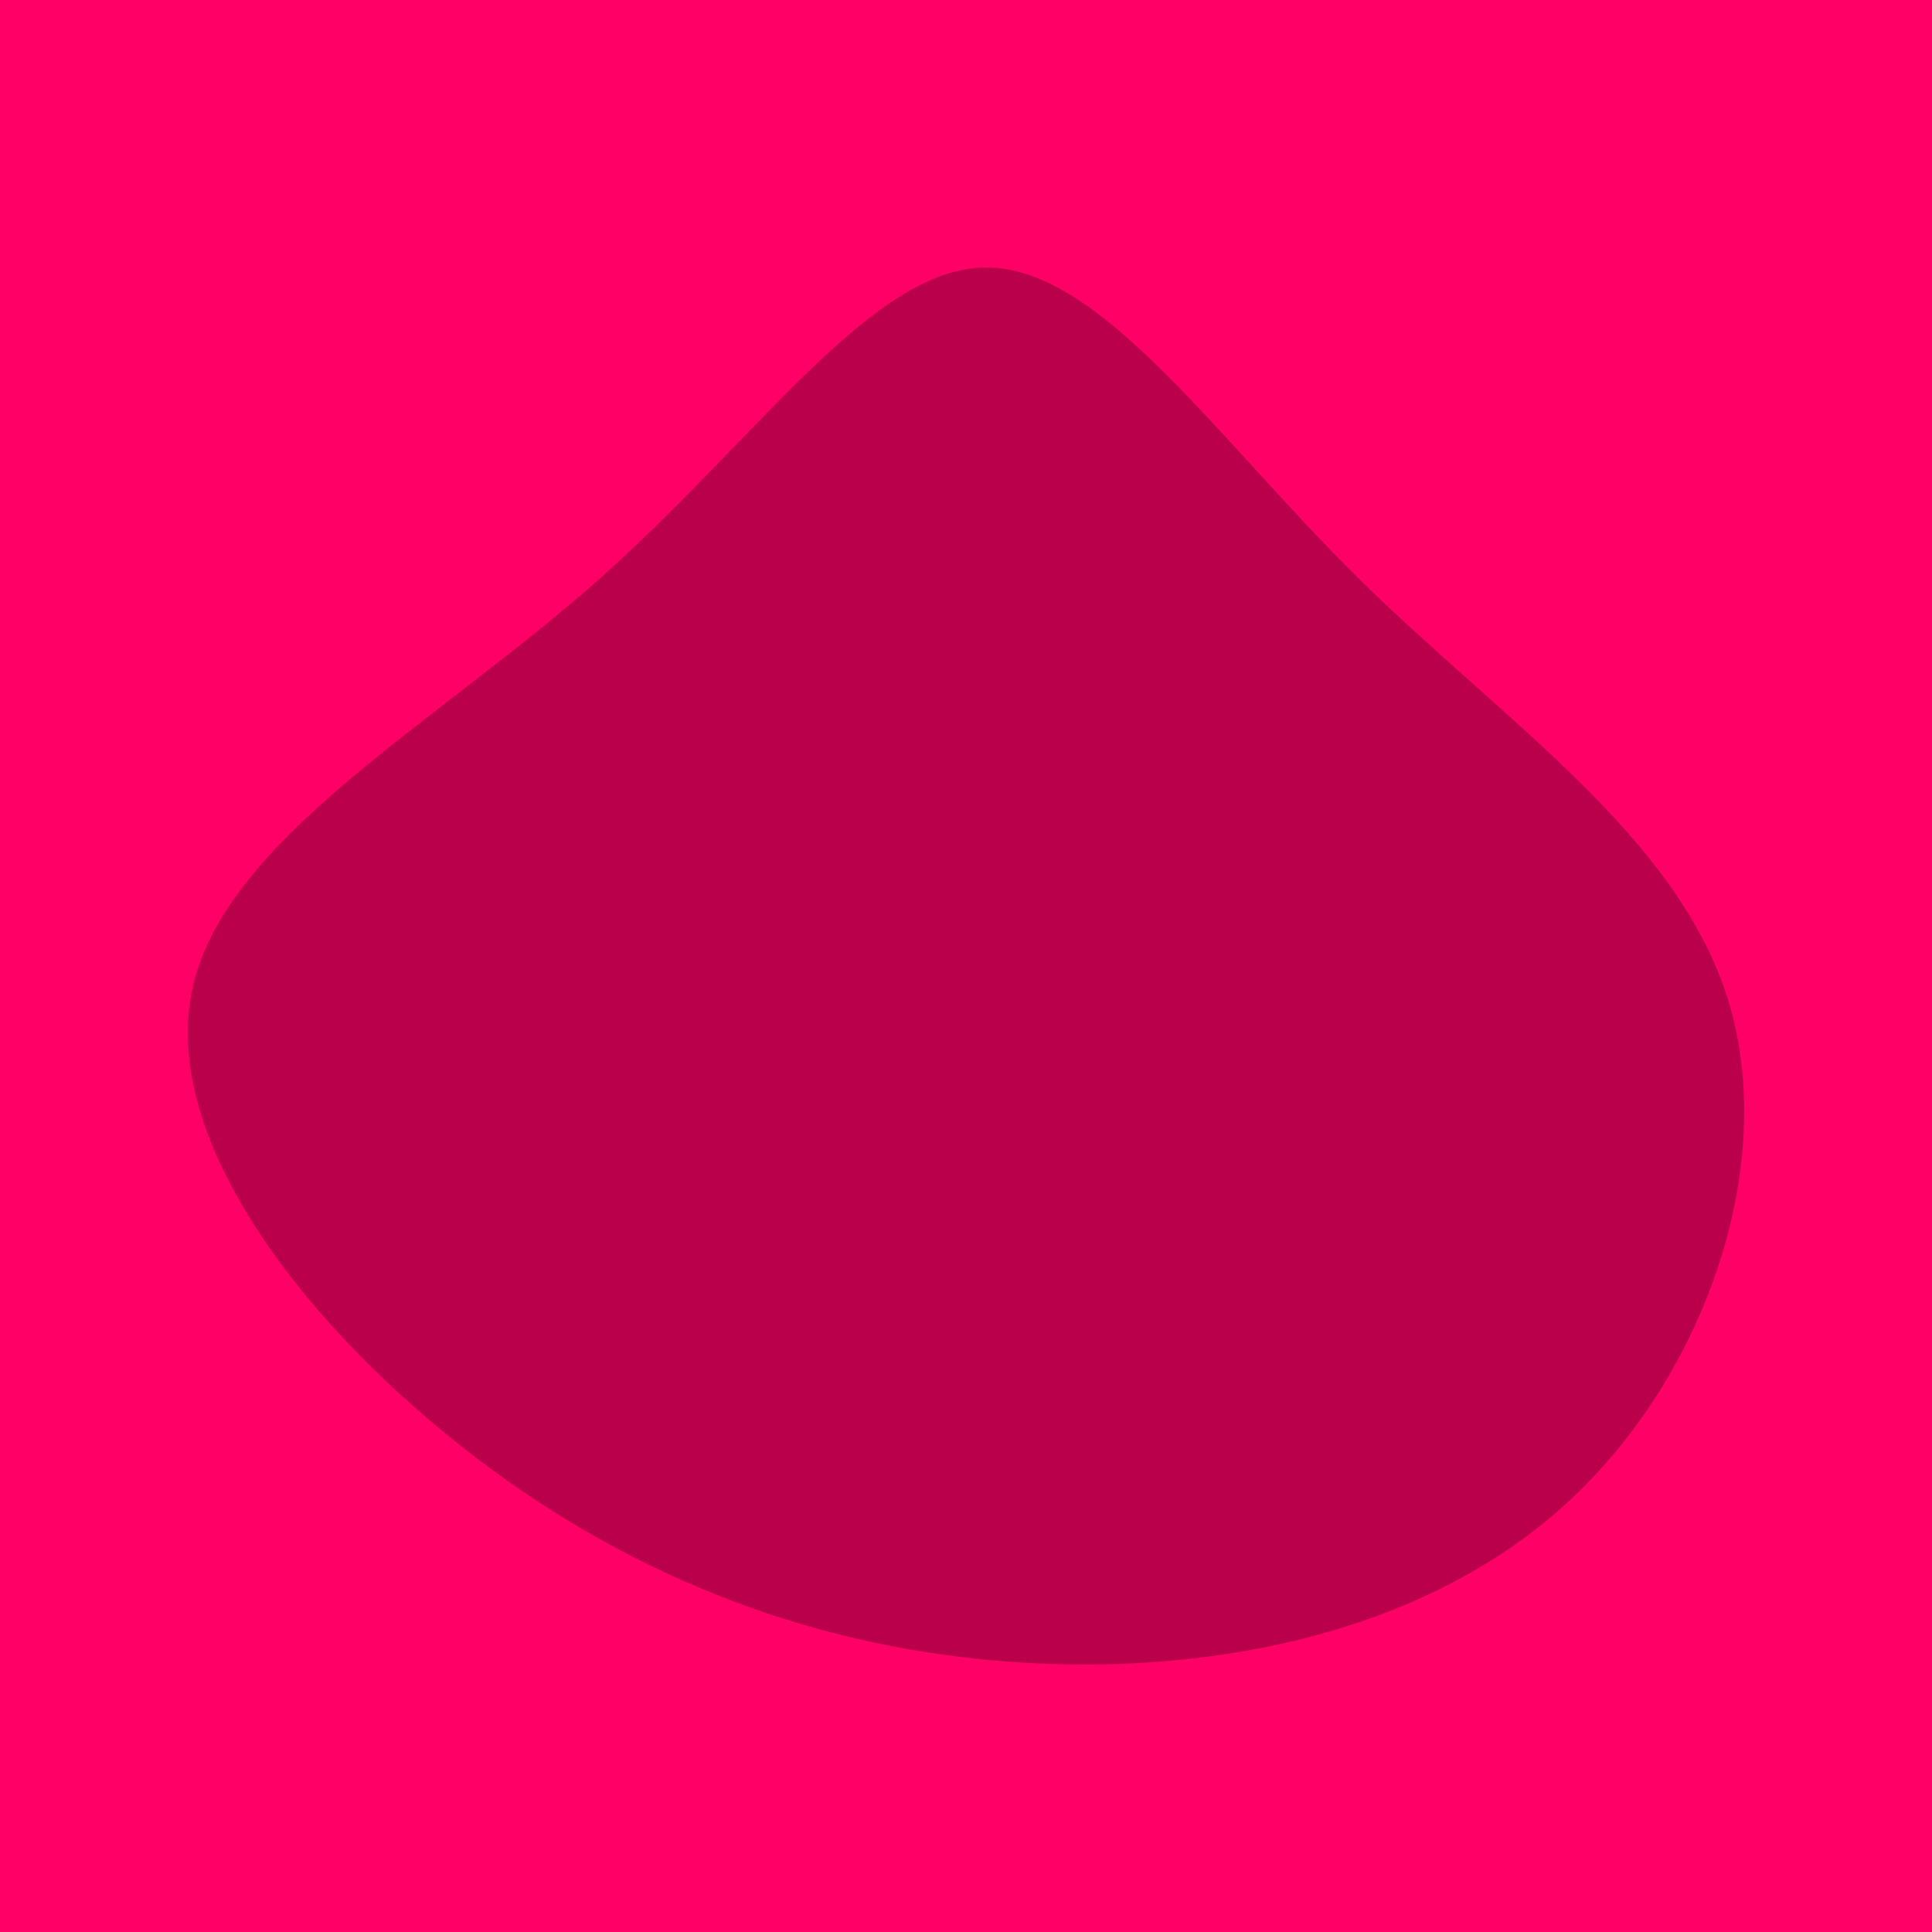
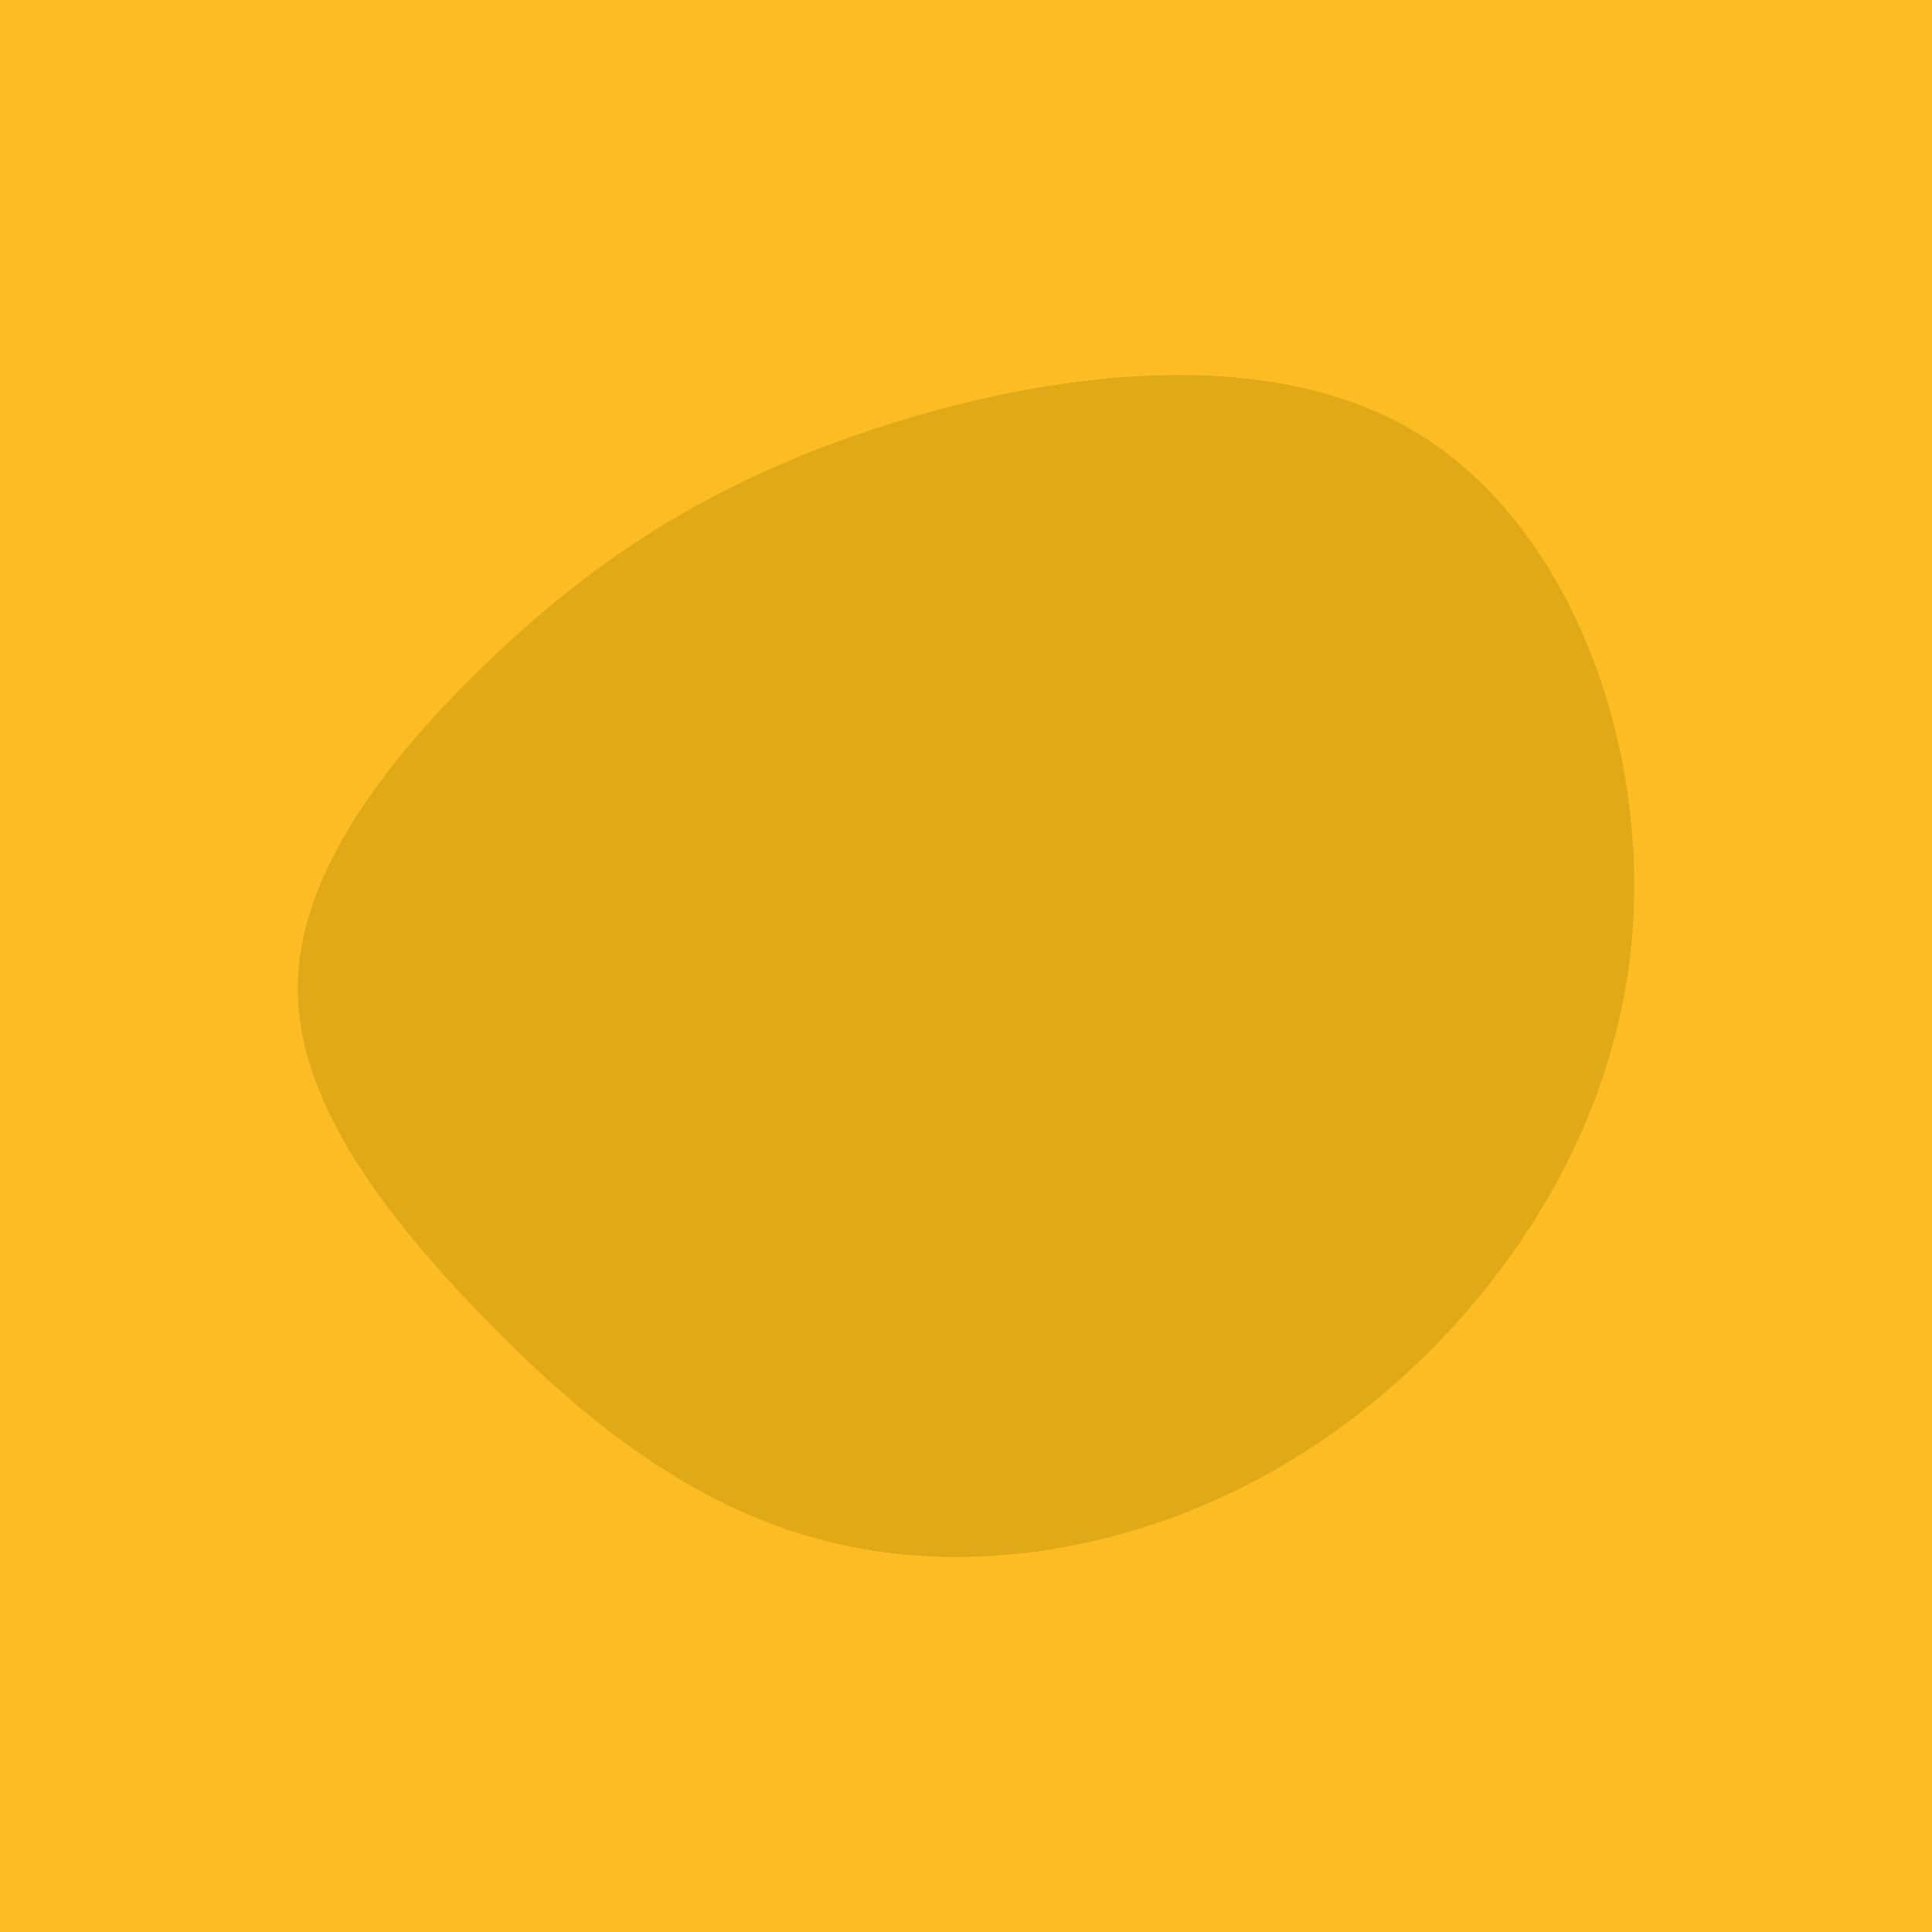
<svg xmlns="http://www.w3.org/2000/svg" id="visual" viewBox="0 0 900 900" width="900" height="900" version="1.1">
-   <rect x="0" y="0" width="900" height="900" fill="#FF0066" />
-   <g transform="translate(459.0414 443.2025)">
-     <path d="M174.3 -173.3C241.7 -107 322.8 -53.5 346.2 23.3C369.5 100.2 335 200.3 267.7 259.8C200.3 319.3 100.2 338.2 7.5 330.6C-85.1 323.1 -170.2 289.2 -245.2 229.7C-320.2 170.2 -385.1 85.1 -369.1 16C-353 -53 -256.1 -106.1 -181.1 -172.4C-106.1 -238.7 -53 -318.4 0.2 -318.6C53.5 -318.8 107 -239.7 174.3 -173.3" fill="#BB004B" />
+   <rect x="0" y="0" width="900" height="900" fill="#FBBD23" />
+   <g transform="translate(379.1011 460.5466)">
+     <path d="M283.6 -257.3C355.1 -212.1 392.1 -106.1 379.9 -12.1C367.8 81.8 306.6 163.6 235.1 211.6C163.6 259.6 81.8 273.8 14.4 259.4C-53 245 -106.1 202.1 -152.9 154.1C-199.7 106.1 -240.4 53 -240.4 0C-240.4 -53 -199.7 -106.1 -152.9 -151.2C-106.1 -196.4 -53 -233.7 26.5 -260.2C106.1 -286.7 212.1 -302.5 283.6 -257.3" fill="#e1a817" />
  </g>
</svg>
